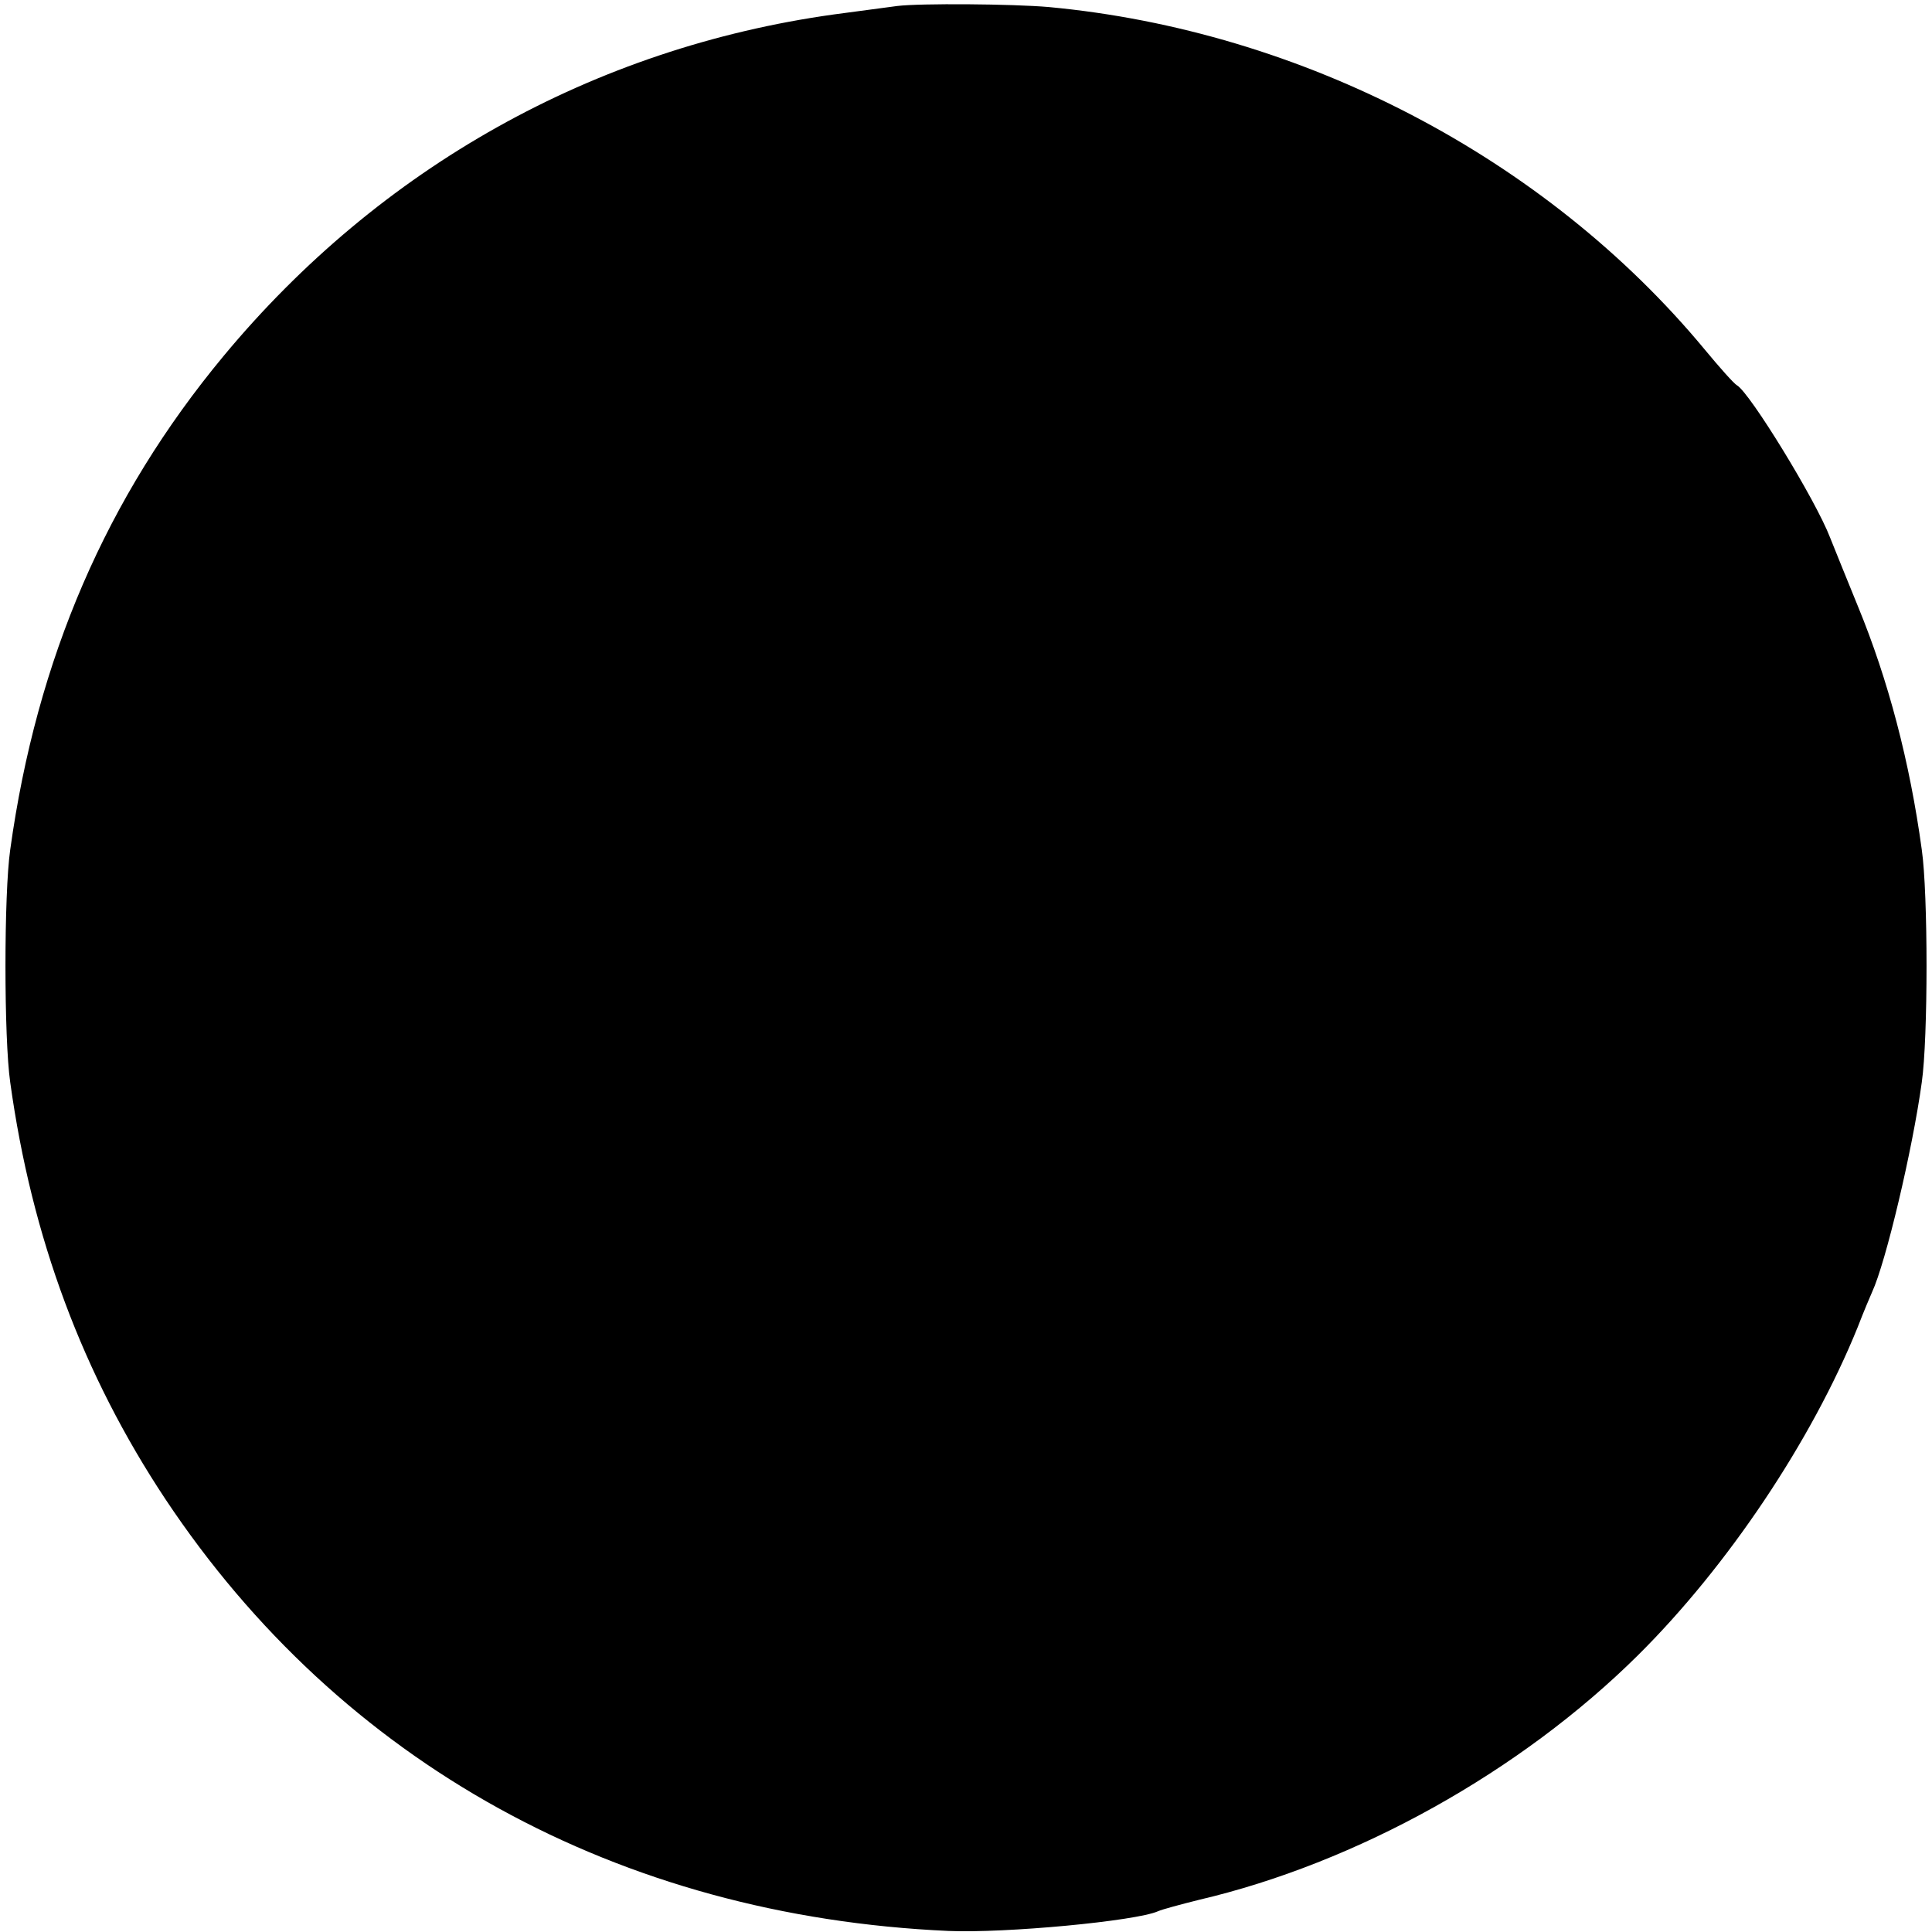
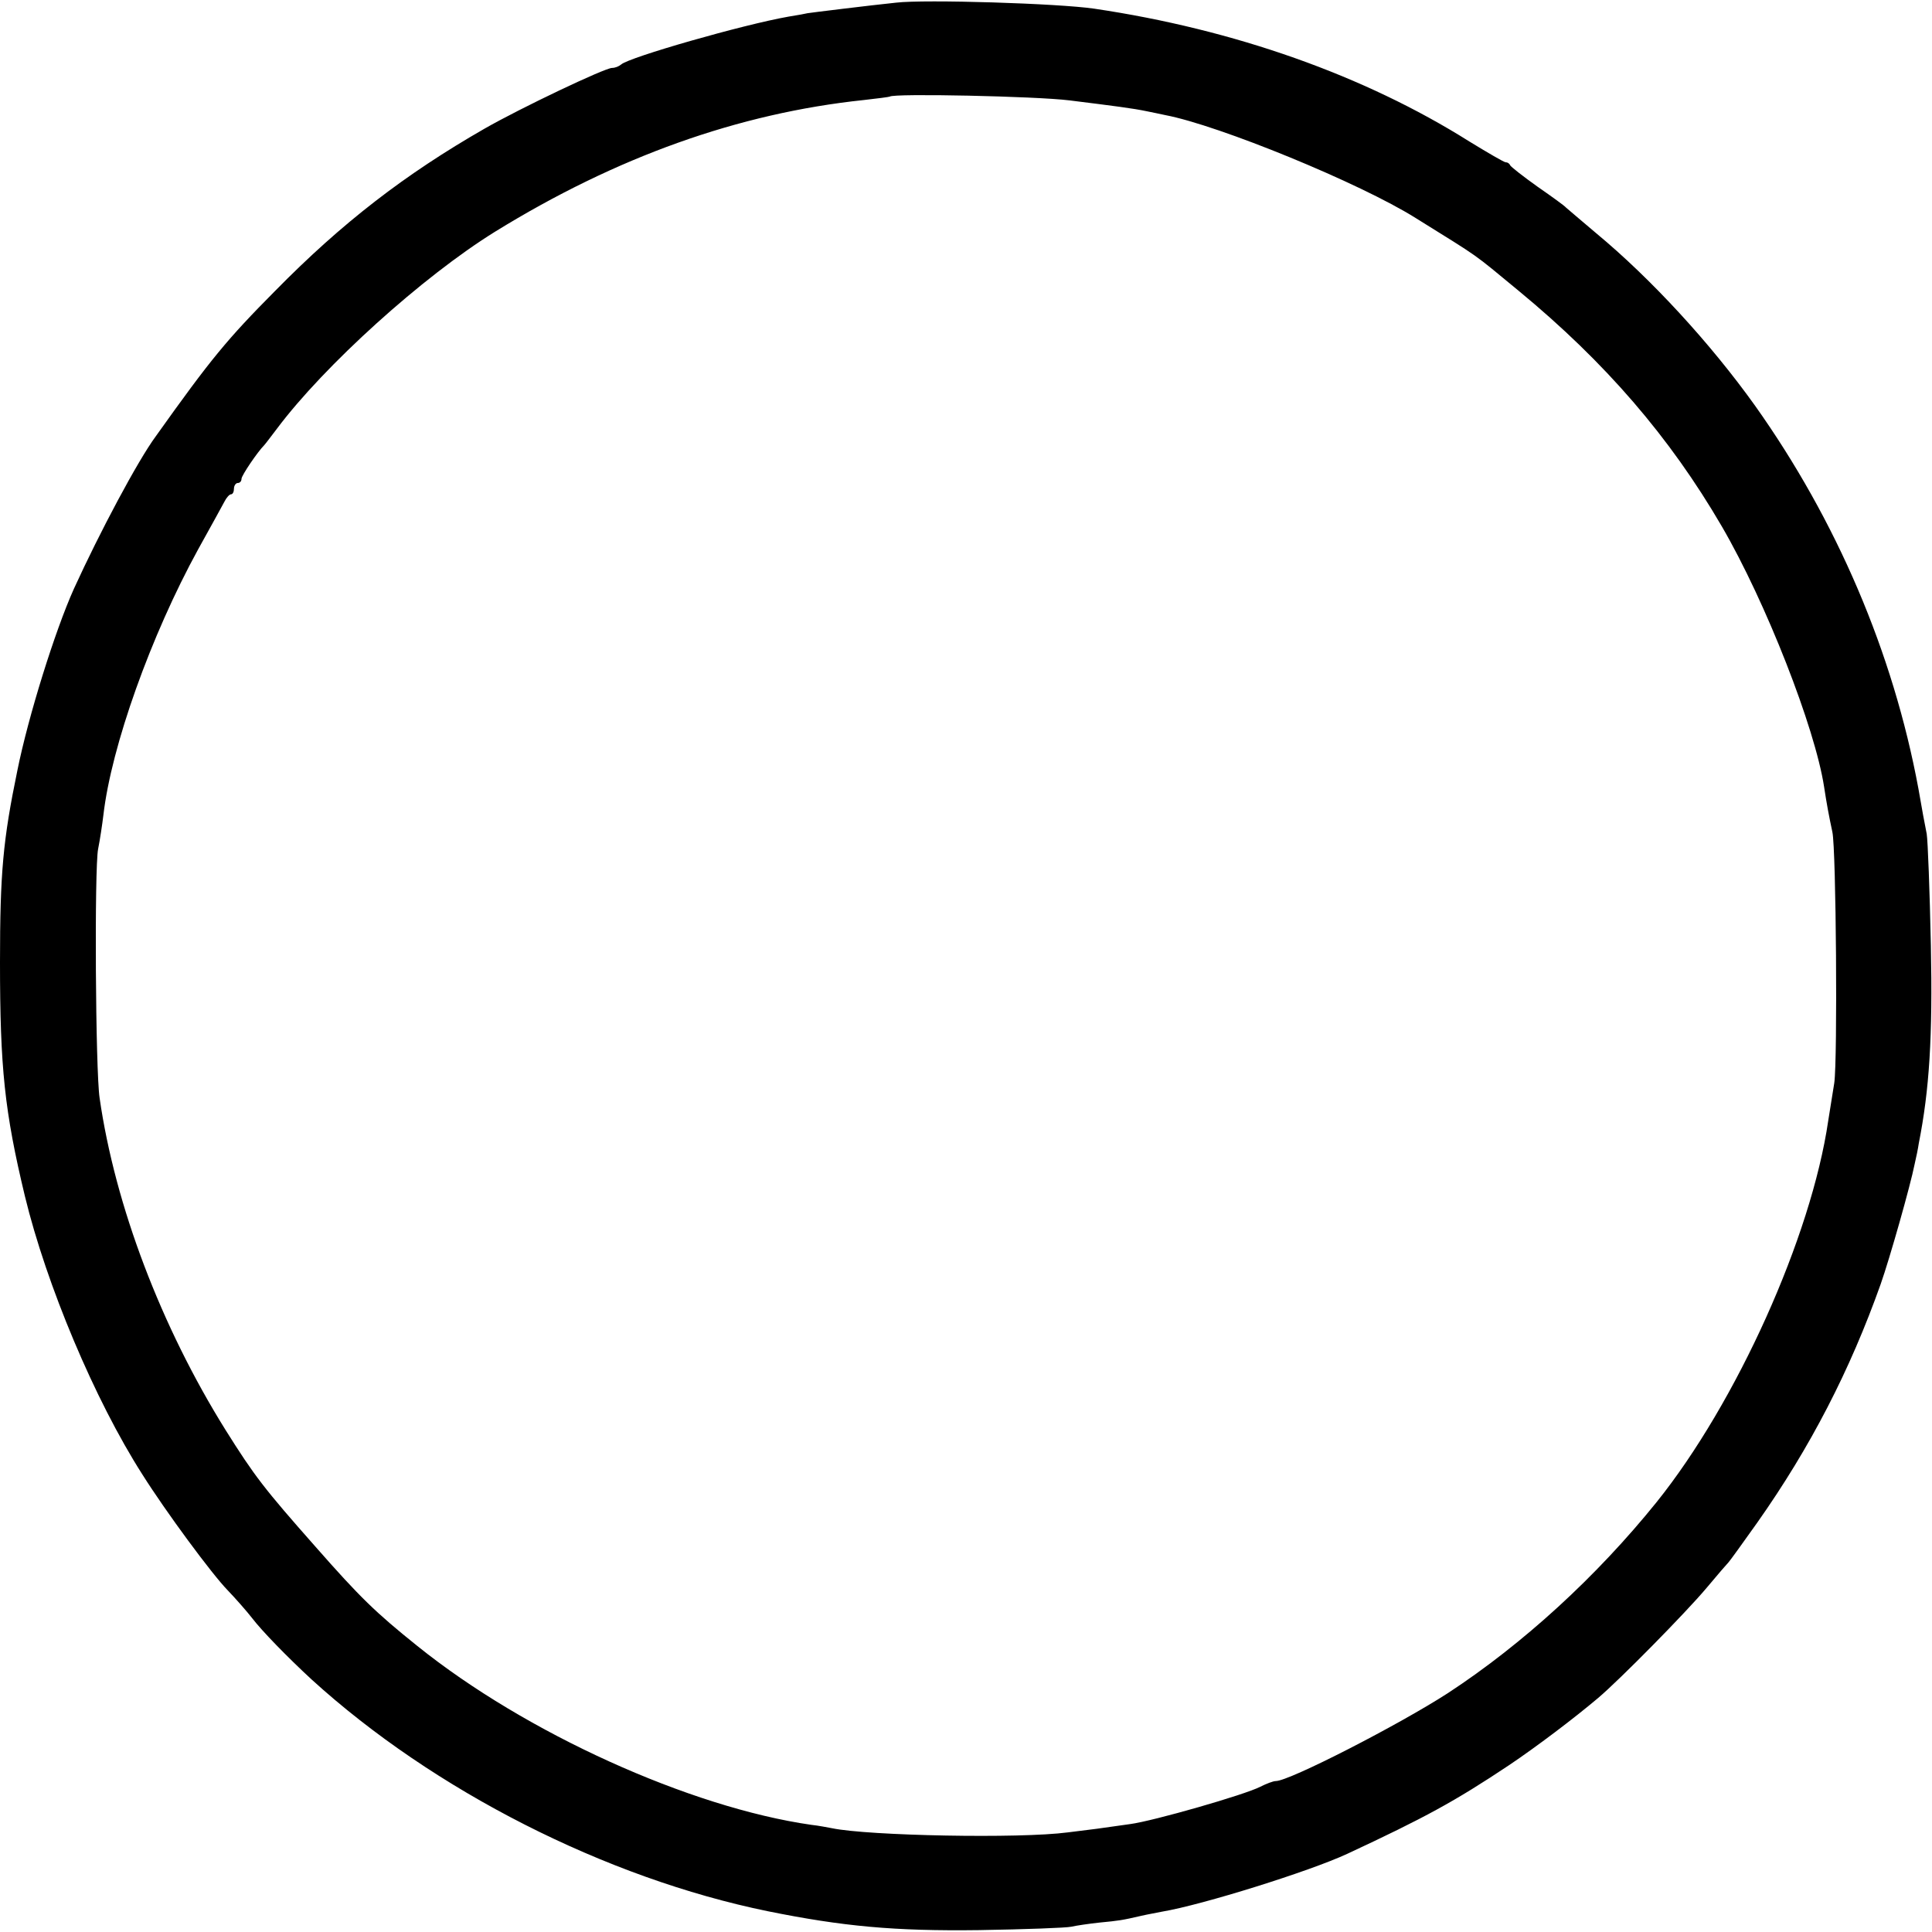
- <svg xmlns="http://www.w3.org/2000/svg" version="1.0" width="548pt" height="548pt" viewBox="0 0 548 548" preserveAspectRatio="xMidYMid meet">
-   <g transform="translate(0,548) scale(0.1,-0.1)" fill="#000000" stroke="none">
-     <path d="M2545 5463 c-16 -2 -97 -13 -180 -24 -681 -95 -1287 -434 -1731 -969 -332 -400 -530 -859 -605 -1400 -18 -125 -18 -535 0 -660 61 -441 206 -829 440 -1182 498 -749 1285 -1183 2221 -1225 161 -7 533 28 595 56 11 5 63 19 115 32 449 105 913 364 1246 694 255 253 493 609 623 930 17 44 36 89 41 100 39 84 115 405 141 595 18 125 18 535 0 660 -34 249 -95 481 -181 690 -28 69 -64 157 -79 195 -41 107 -227 410 -264 432 -8 4 -49 50 -92 102 -451 544 -1142 904 -1860 971 -104 9 -364 11 -430 3z" />
+ <svg xmlns="http://www.w3.org/2000/svg" version="1.0" width="512pt" height="512pt" viewBox="0 0 512 512" preserveAspectRatio="xMidYMid meet">
+   <g transform="translate(0,512) scale(0.1,-0.1)" fill="#000000" stroke="none">
+     <path d="M2375 5113 c-68 -7 -230 -27 -235 -28 -3 -1 -25 -5 -50 -9 -120 -21 -424 -108 -444 -127 -6 -5 -16 -9 -24 -9 -19 0 -242 -106 -338 -161 -211 -121 -378 -250 -554 -429 -129 -130 -171 -181 -317 -386 -48 -65 -149 -255 -217 -404 -50 -111 -121 -338 -150 -482 -38 -184 -46 -271 -46 -508 0 -280 12 -395 66 -620 57 -235 185 -540 311 -737 63 -100 185 -265 226 -307 22 -23 51 -56 65 -74 26 -34 92 -102 158 -163 323 -294 779 -526 1209 -614 198 -40 335 -53 560 -50 121 2 231 6 244 9 13 3 47 8 75 11 52 5 59 6 111 18 17 4 41 8 55 11 107 18 391 107 490 153 206 96 285 139 429 235 73 49 172 124 236 178 58 49 232 226 286 290 30 36 57 67 60 70 3 3 37 50 76 105 141 200 246 404 327 632 24 68 79 262 90 318 4 17 9 41 11 55 28 142 37 281 32 525 -3 143 -8 276 -11 295 -4 19 -14 73 -22 120 -67 361 -217 711 -433 1015 -118 165 -275 336 -421 457 -41 35 -77 65 -80 68 -3 4 -36 28 -75 55 -38 27 -71 53 -73 57 -2 5 -7 8 -12 8 -4 0 -47 25 -96 55 -278 175 -623 297 -994 352 -95 14 -449 25 -525 16z m459 -259 c120 -15 168 -21 206 -29 14 -3 35 -7 48 -10 142 -27 516 -180 664 -273 175 -109 147 -89 273 -193 229 -189 400 -387 538 -624 117 -201 247 -534 271 -690 7 -46 13 -78 22 -120 10 -46 14 -603 5 -665 -5 -30 -12 -75 -16 -100 -45 -308 -243 -747 -455 -1011 -158 -196 -353 -375 -553 -506 -130 -84 -420 -233 -456 -233 -7 0 -25 -7 -41 -15 -40 -21 -284 -91 -345 -99 -84 -12 -98 -14 -165 -22 -128 -17 -529 -9 -625 11 -11 2 -36 7 -55 9 -321 46 -757 243 -1044 474 -111 89 -152 129 -269 262 -138 156 -163 189 -239 310 -171 274 -293 595 -334 880 -11 72 -14 610 -4 660 5 25 11 65 14 90 21 182 126 476 251 704 33 59 64 116 70 127 5 10 13 19 17 19 5 0 8 7 8 15 0 8 5 15 10 15 6 0 10 5 10 11 0 9 43 72 60 89 3 3 18 23 34 44 125 167 386 403 578 522 321 198 645 314 978 349 36 4 66 8 68 9 9 9 387 1 476 -10z" />
  </g>
</svg>
